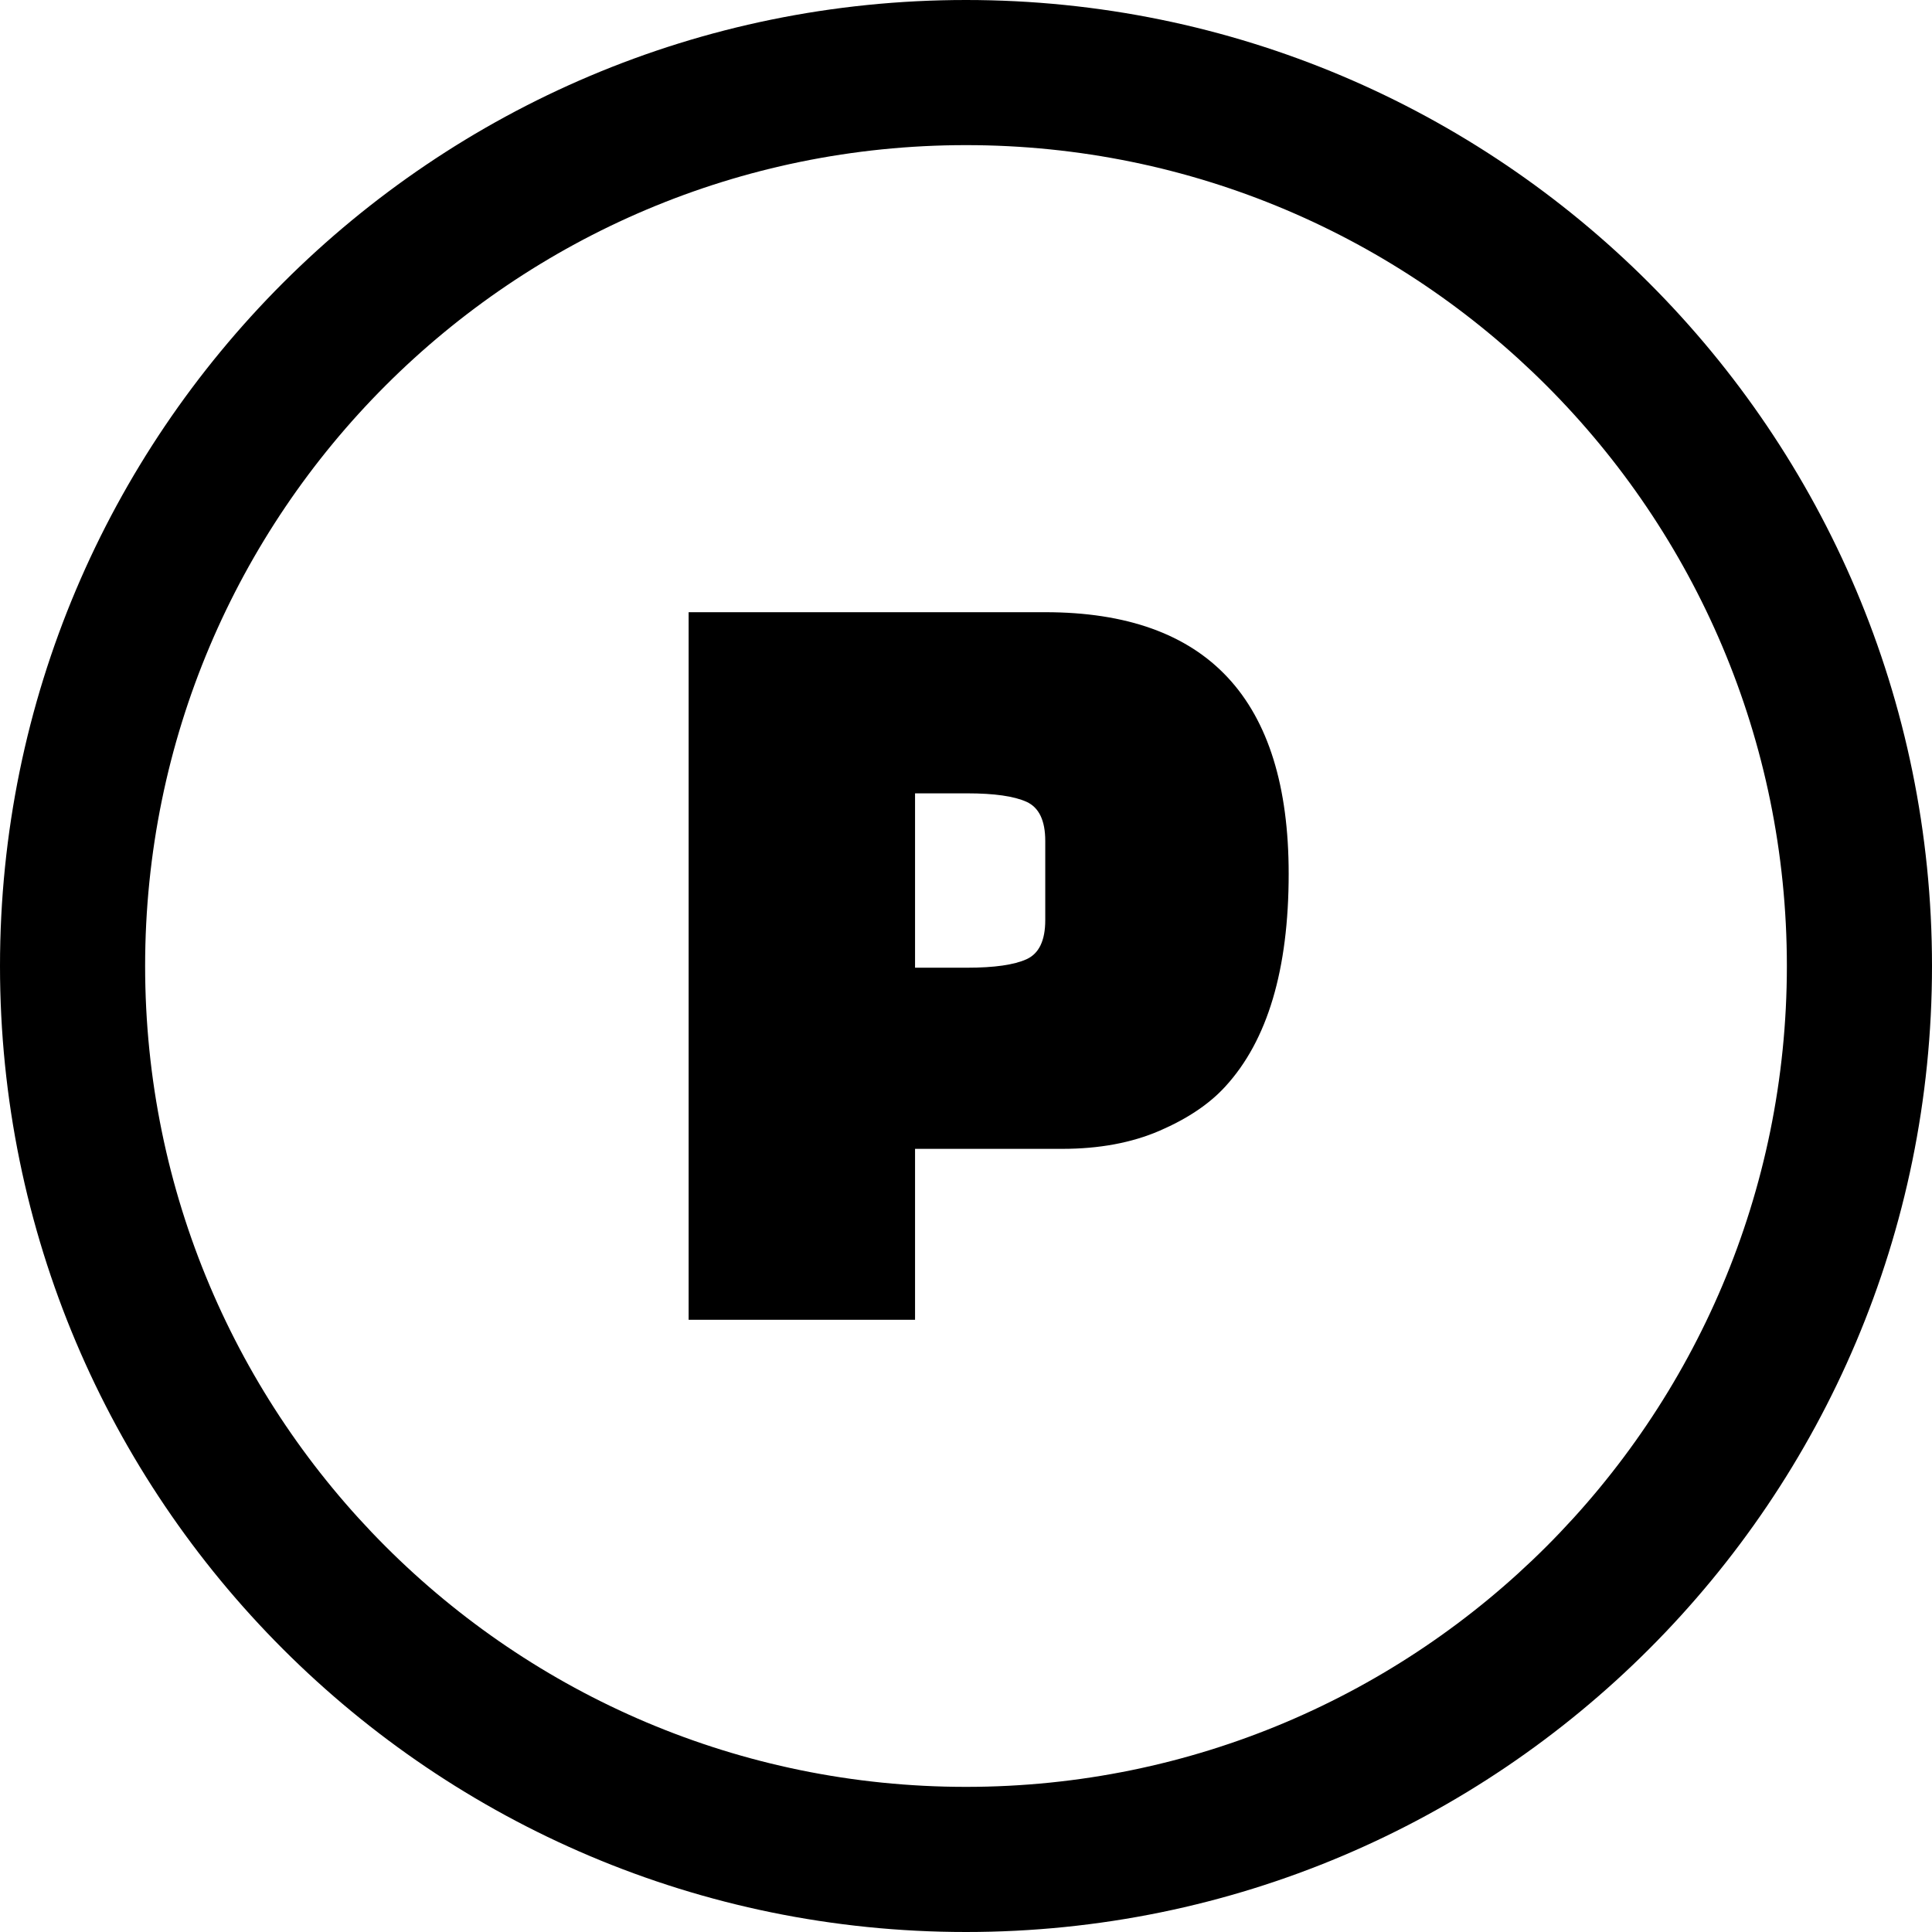
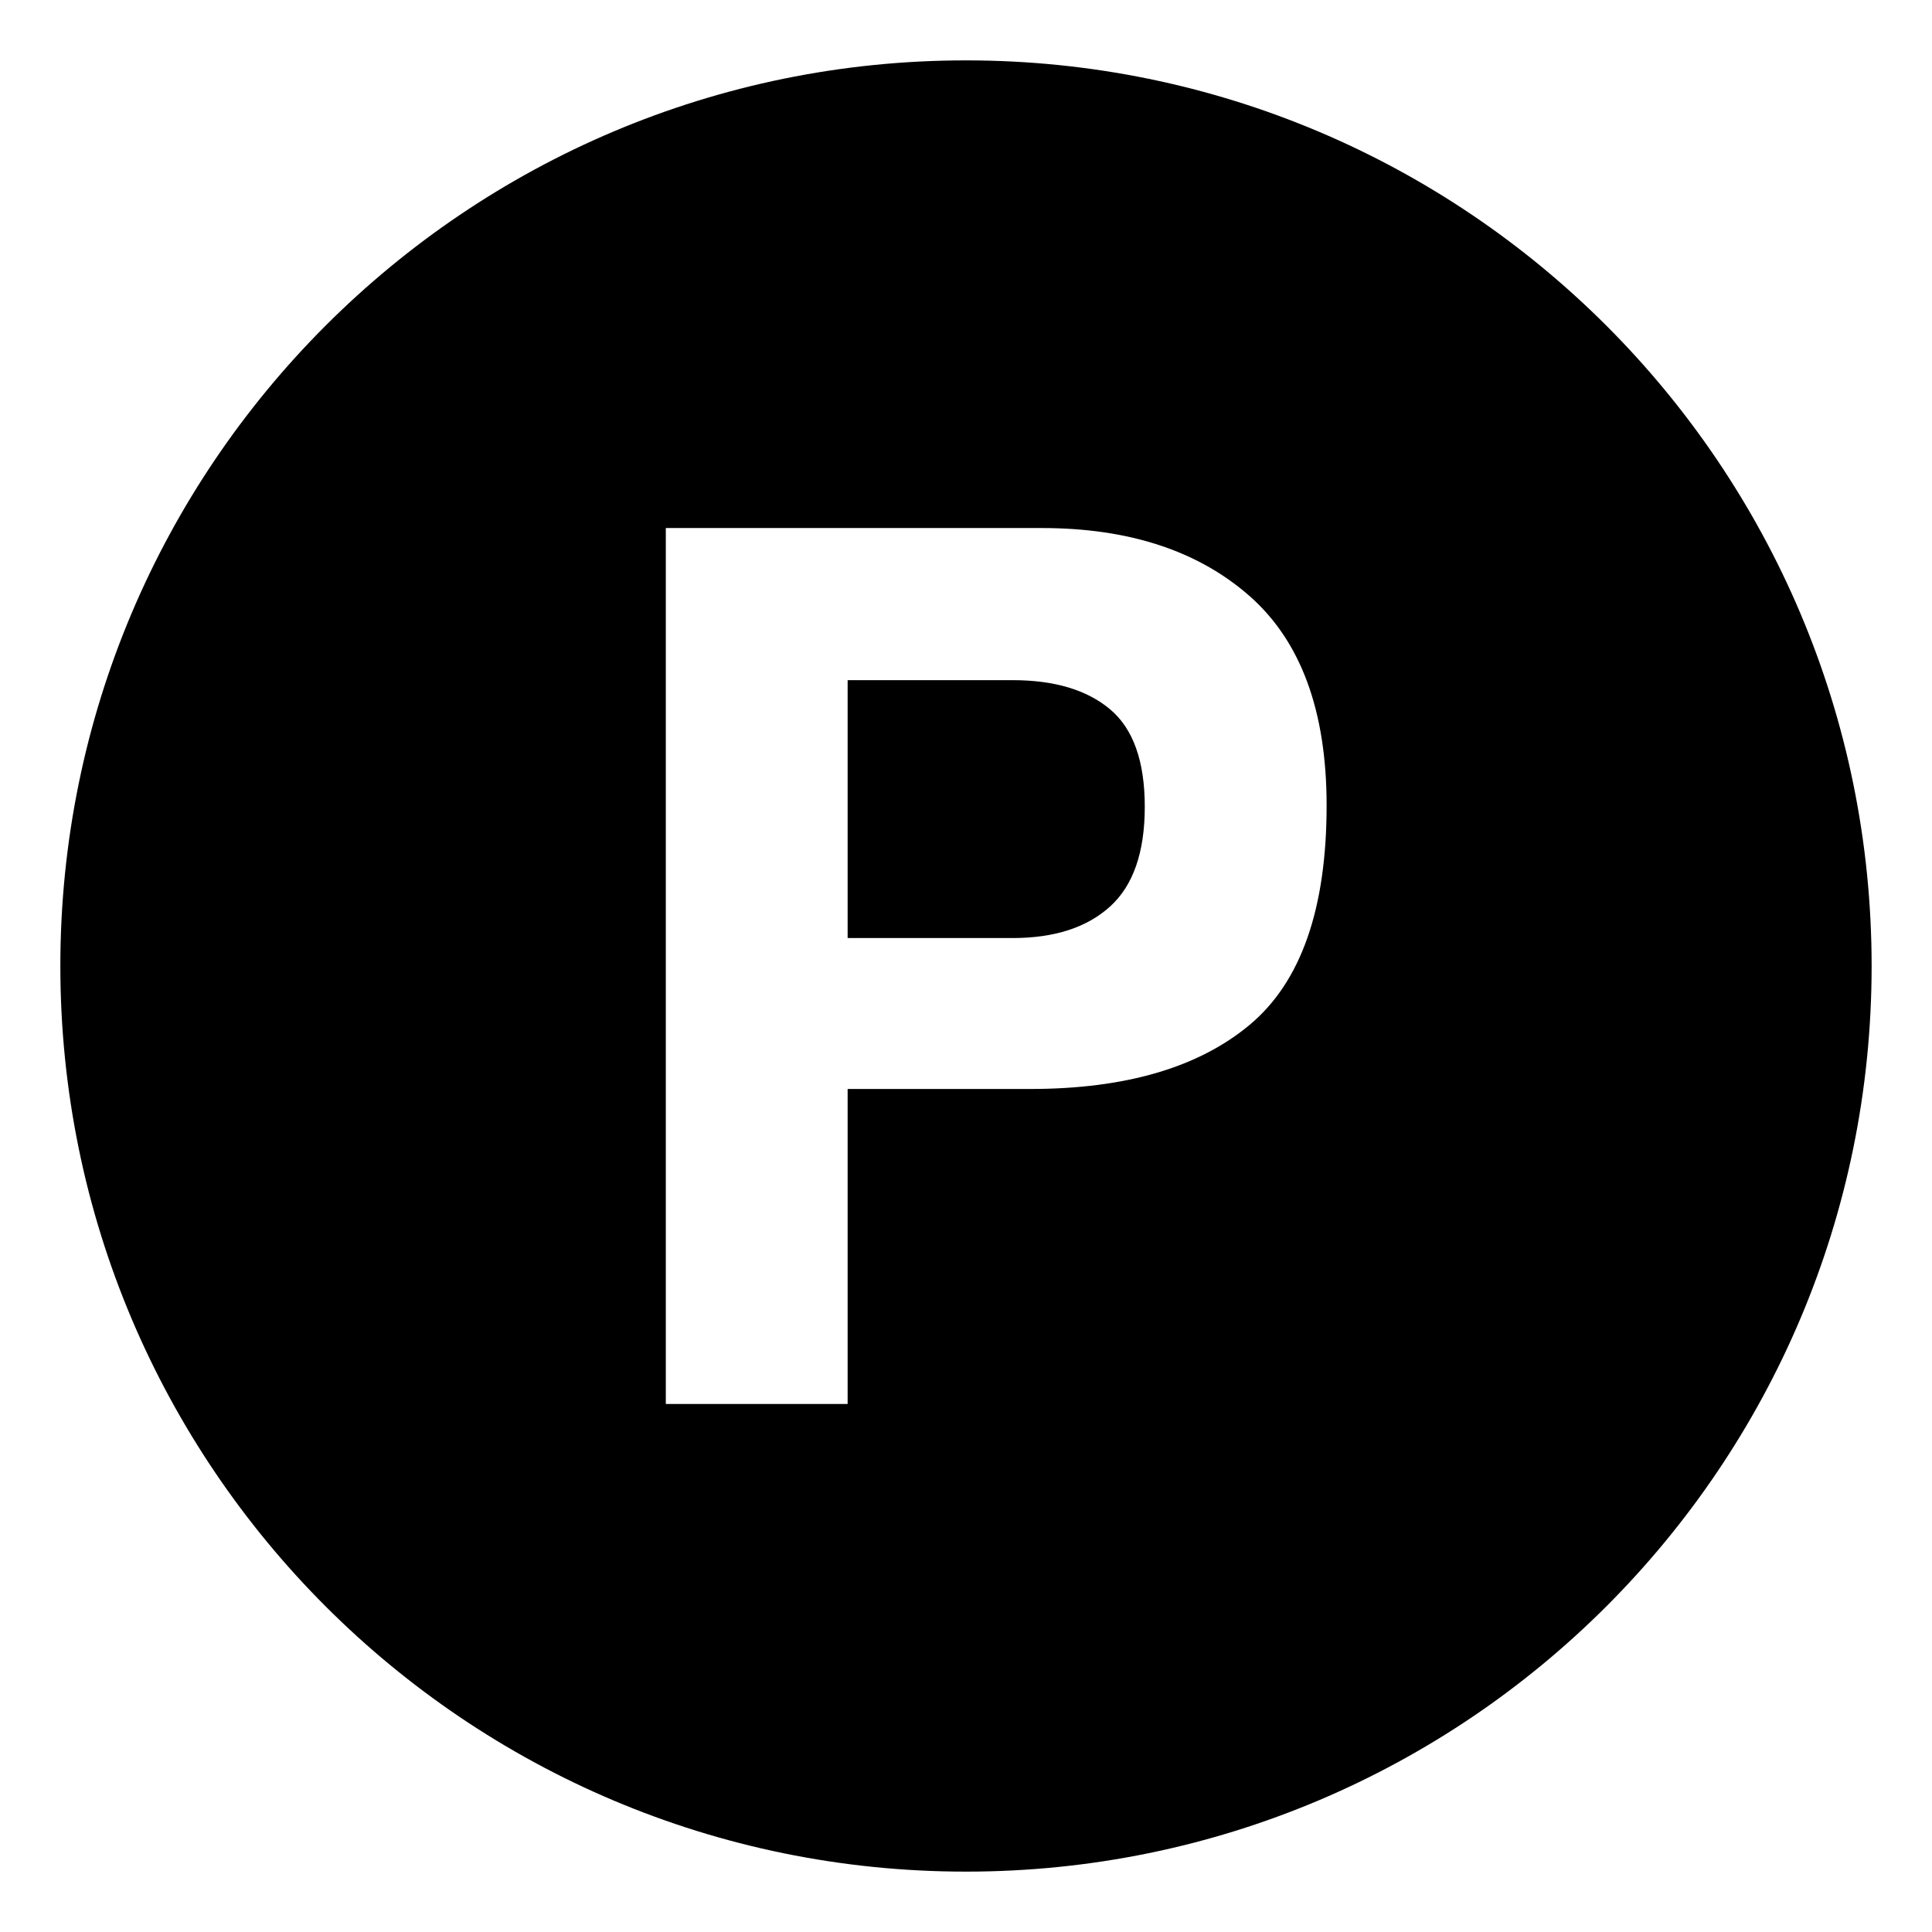
- <svg xmlns="http://www.w3.org/2000/svg" shape-rendering="geometricPrecision" text-rendering="geometricPrecision" image-rendering="optimizeQuality" fill-rule="evenodd" clip-rule="evenodd" viewBox="0 0 512 512">
-   <path style="fill:#000000;" d="M255.998 0c70.69 0 134.694 28.657 181.017 74.981C483.342 121.308 512 185.309 512 255.998c0 70.69-28.655 134.694-74.985 181.017C390.692 483.345 326.688 512 255.998 512c-70.689 0-134.69-28.658-181.017-74.985C28.657 390.692 0 326.688 0 255.998c0-70.689 28.657-134.687 74.981-181.017C121.311 28.657 185.309 0 255.998 0zm25.504 304.457h-39.004v45.305h-60.006V162.24h94.512c43.004 0 64.508 23.102 64.508 69.308 0 25.402-5.601 44.206-16.804 56.406-4.198 4.601-10.001 8.502-17.401 11.704-7.4 3.198-16.002 4.799-25.805 4.799zm-39.004-94.212v46.207h13.804c7.198 0 12.451-.751 15.749-2.25 3.301-1.502 4.953-4.952 4.953-10.352v-21.003c0-5.4-1.652-8.85-4.953-10.352-3.298-1.499-8.551-2.25-15.749-2.25h-13.804zm167.325-108.072C370.461 62.812 316.071 38.46 255.998 38.46c-60.072 0-114.46 24.352-153.825 63.713-39.361 39.365-63.713 93.753-63.713 153.825 0 60.073 24.352 114.463 63.713 153.825 39.365 39.365 93.753 63.716 153.825 63.716 60.073 0 114.463-24.351 153.825-63.716 39.365-39.362 63.716-93.752 63.716-153.825 0-60.072-24.351-114.46-63.716-153.825z" />
+ <svg xmlns="http://www.w3.org/2000/svg" width="800px" height="800px" viewBox="0 0 64 64" aria-hidden="true" role="img" class="iconify iconify--emojione-monotone" preserveAspectRatio="xMidYMid meet">
+   <path d="M33.543 22.531h-5.464v8.543h5.464c1.384 0 2.46-.348 3.228-1.043s1.151-1.797 1.151-3.307s-.384-2.586-1.151-3.229s-1.844-.964-3.228-.964" fill="#000000" />
+   <path d="M31.999 2c-16.568 0-30 13.432-30 30s13.432 30 30 30C48.568 62 62 48.568 62 32S48.568 2 31.999 2m9.398 31.949c-1.699 1.418-4.125 2.125-7.277 2.125h-6.041v10.434h-6.023V17.492h12.458c2.872 0 5.162.748 6.87 2.244c1.707 1.496 2.562 3.813 2.562 6.949c-.001 3.424-.85 5.846-2.549 7.264" fill="#000000" />
</svg>
